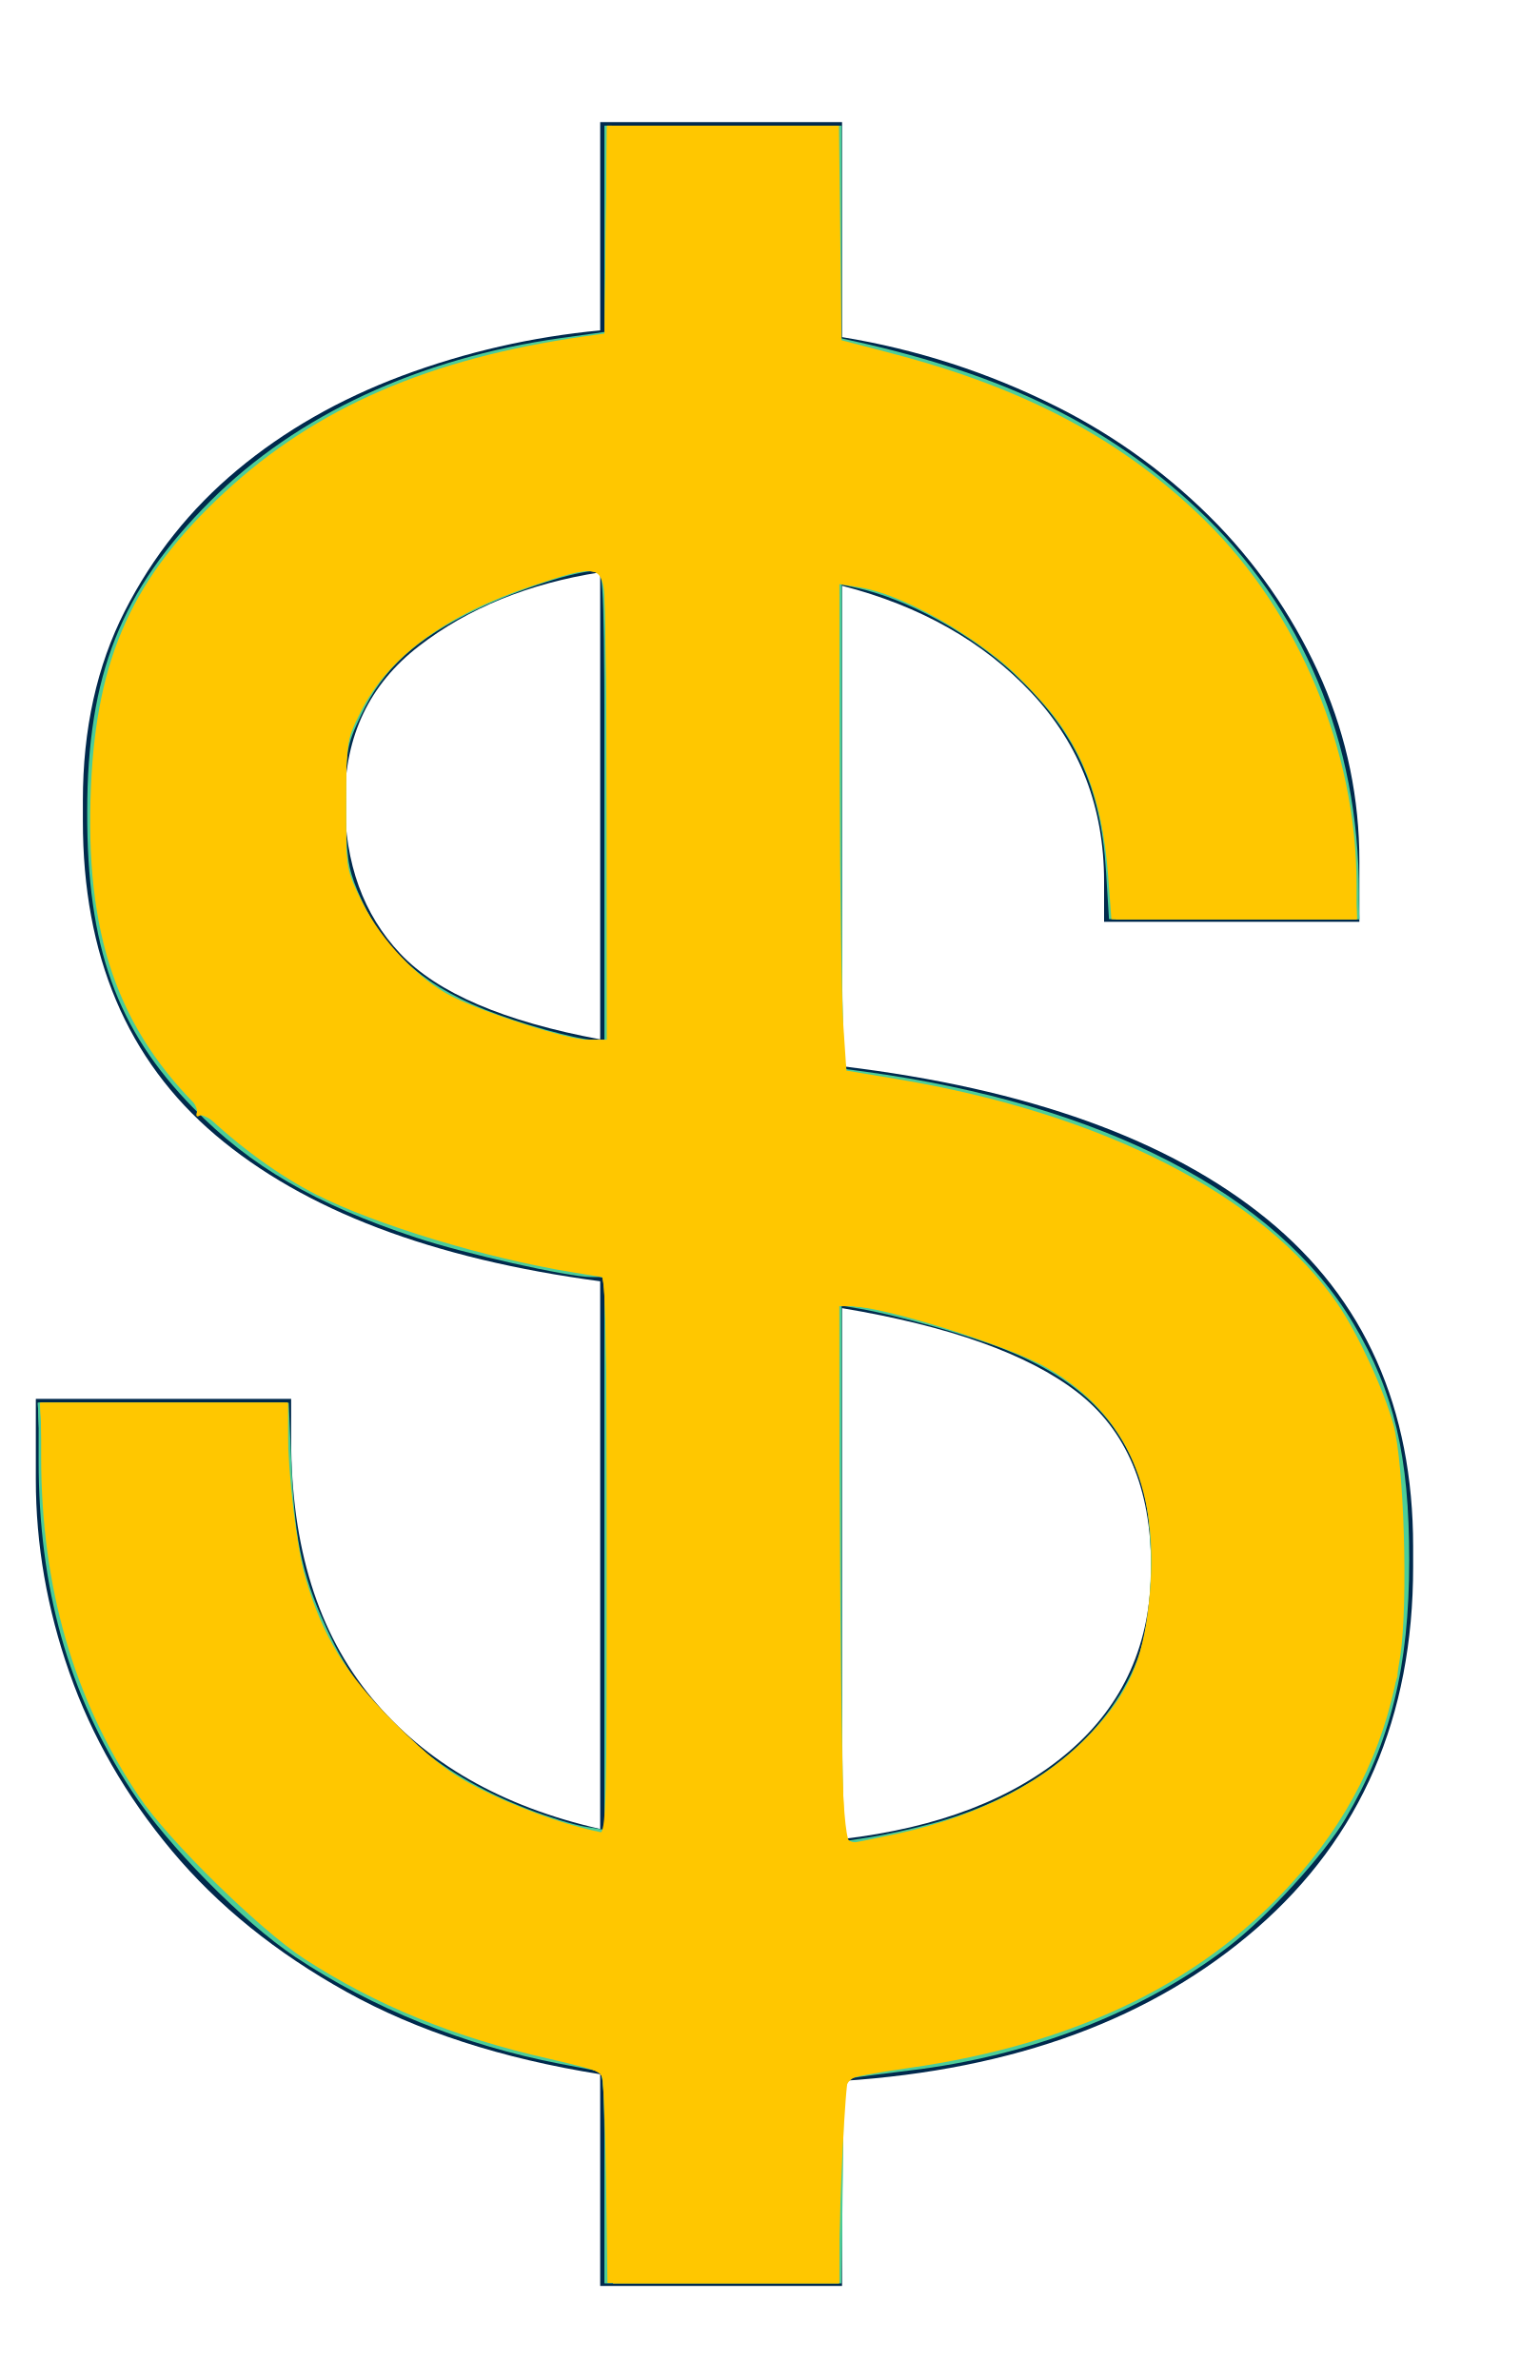
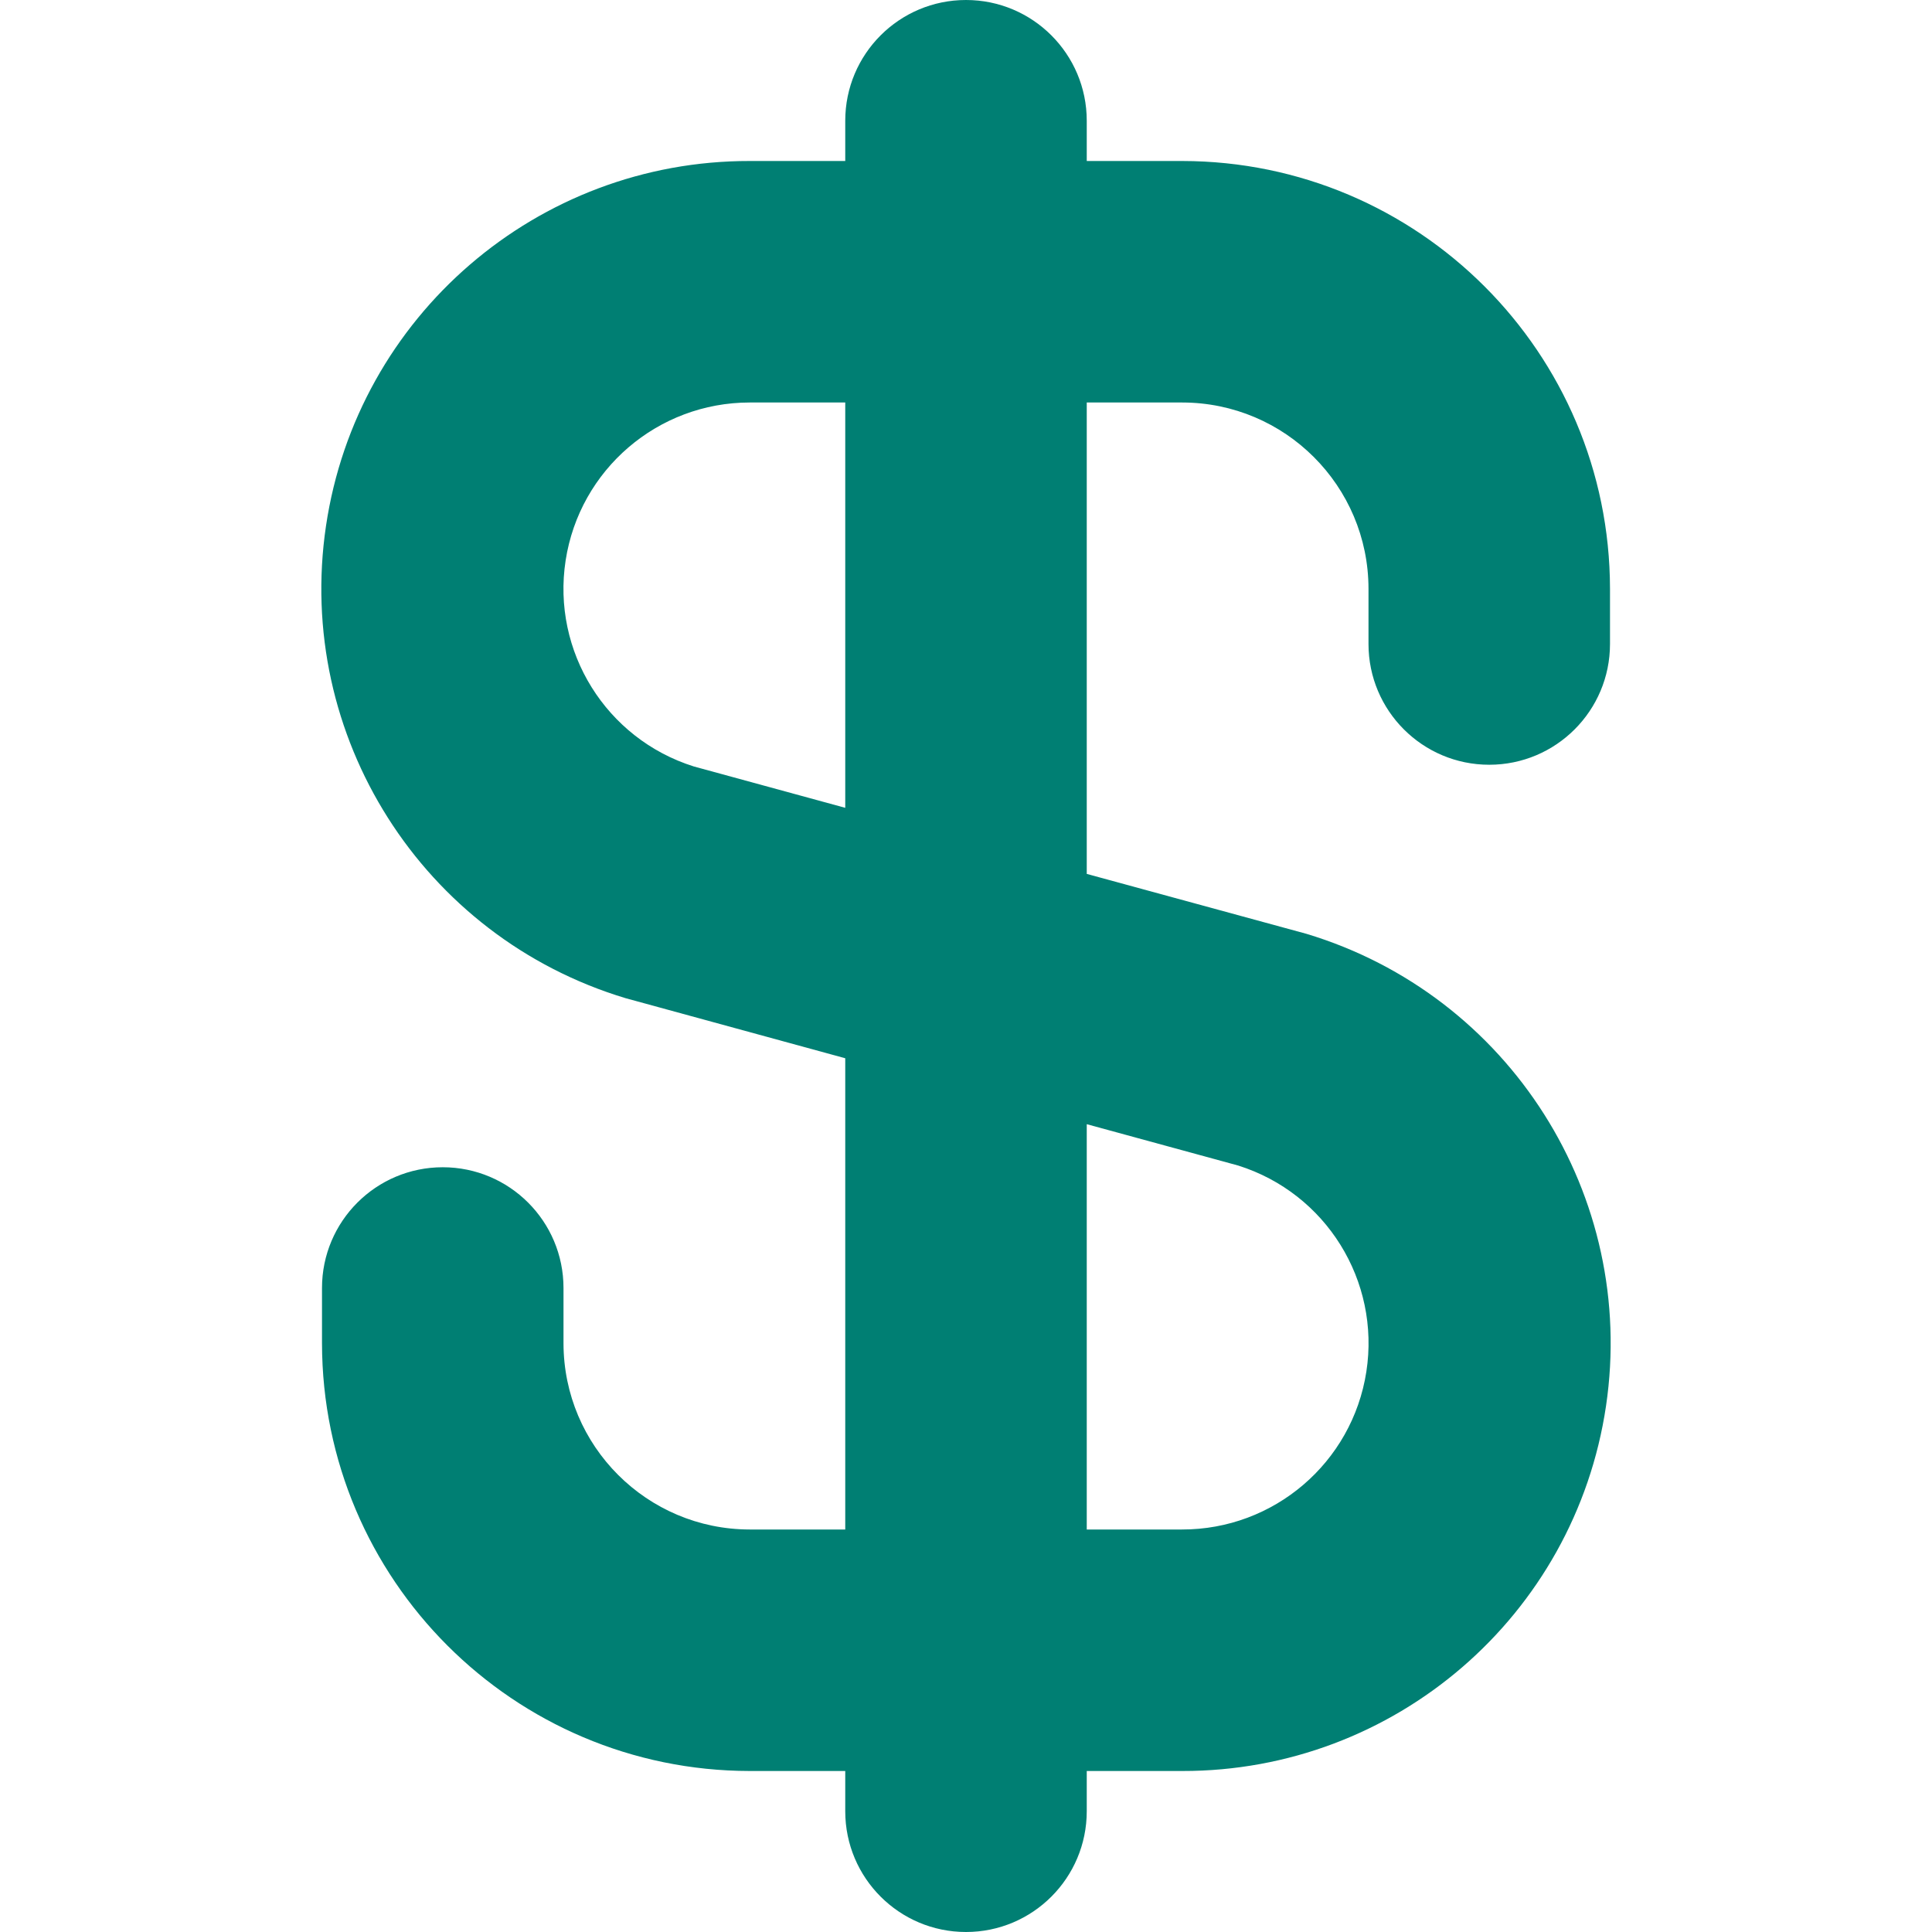
- <svg xmlns="http://www.w3.org/2000/svg" width="11" height="17" version="1.1" id="svg1">
+ <svg xmlns="http://www.w3.org/2000/svg" id="Bold" viewBox="0 0 24 24" width="512" height="512" version="1.1">
  <defs id="defs1" />
-   <path fill="#9EBBBD" d="m 6.016,16.328 v -1.464 c 1.232,-0.08 2.22,-0.444 2.964,-1.092 0.744,-0.648 1.116,-1.508 1.116,-2.58 V 11.048 C 10.096,10.056 9.748,9.276 9.052,8.708 8.356,8.14 7.344,7.776 6.016,7.616 V 4.184 c 0.56,0.144 1.012,0.4 1.356,0.768 0.344,0.368 0.516,0.816 0.516,1.344 V 6.584 H 9.712 V 6.152 C 9.712,5.704 9.624,5.276 9.448,4.868 A 3.783,3.783 0 0 0 8.704,3.752 4.251,4.251 0 0 0 7.54,2.9 5.324,5.324 0 0 0 6.016,2.408 V 0.872 H 4.288 V 2.36 A 5.532,5.532 0 0 0 2.872,2.684 C 2.424,2.852 2.032,3.076 1.696,3.356 1.36,3.636 1.092,3.972 0.892,4.364 c -0.2,0.392 -0.3,0.844 -0.3,1.356 v 0.144 c 0,0.96 0.316,1.708 0.948,2.244 0.632,0.536 1.548,0.884 2.748,1.044 v 3.912 C 3.584,12.904 3.04,12.592 2.656,12.128 2.272,11.664 2.08,11.048 2.08,10.28 V 9.992 H 0.256 v 0.576 c 0,0.464 0.08,0.924 0.24,1.38 0.16,0.456 0.404,0.88 0.732,1.272 0.328,0.392 0.744,0.728 1.248,1.008 0.504,0.28 1.108,0.476 1.812,0.588 v 1.512 z M 4.288,7.424 C 3.6,7.296 3.124,7.092 2.86,6.812 2.596,6.532 2.464,6.168 2.464,5.72 2.464,5.256 2.64,4.888 2.992,4.616 3.344,4.344 3.776,4.168 4.288,4.088 Z m 1.728,5.712 V 9.344 c 0.768,0.128 1.328,0.328 1.68,0.6 0.352,0.272 0.528,0.688 0.528,1.248 0,0.544 -0.196,0.984 -0.588,1.32 -0.392,0.336 -0.932,0.544 -1.62,0.624 z" id="path1" style="fill:#00294d;fill-opacity:1" />
-   <path style="fill:#4ccd99;stroke-width:0.035" d="M 4.319,15.555 V 14.802 L 3.999,14.741 C 3.321,14.611 2.659,14.344 2.108,13.977 1.736,13.729 1.193,13.178 0.94,12.79 0.488,12.097 0.276,11.346 0.276,10.432 V 10.02 H 1.17 2.063 l 0.02,0.458 c 0.025,0.558 0.083,0.811 0.285,1.227 0.265,0.546 0.746,0.964 1.402,1.217 0.145,0.056 0.328,0.112 0.406,0.125 l 0.142,0.023 V 11.096 9.122 l -0.095,-2.74e-4 C 4.059,9.121 3.313,8.954 2.972,8.84 2.256,8.603 1.788,8.331 1.382,7.915 0.833,7.354 0.621,6.765 0.623,5.798 0.624,4.82 0.863,4.218 1.505,3.577 2.12,2.964 2.993,2.559 4.005,2.415 L 4.319,2.371 V 1.635 0.898 H 5.166 6.012 V 1.658 2.417 l 0.095,0.021 C 7.177,2.677 7.915,3.037 8.554,3.635 9.307,4.34 9.709,5.295 9.709,6.379 V 6.565 H 8.816 7.923 L 7.902,6.228 C 7.865,5.616 7.68,5.219 7.246,4.814 6.94,4.529 6.48,4.277 6.124,4.2 L 6.012,4.175 V 5.904 7.632 l 0.164,0.022 c 1.697,0.232 2.944,0.875 3.495,1.803 0.29,0.488 0.397,0.943 0.397,1.686 1.07e-4,0.761 -0.132,1.299 -0.454,1.845 -0.152,0.258 -0.56,0.705 -0.836,0.916 -0.616,0.47 -1.424,0.784 -2.278,0.885 -0.183,0.022 -0.368,0.046 -0.411,0.054 -0.078,0.015 -0.078,0.016 -0.078,0.74 v 0.725 H 5.166 4.319 Z m 2.349,-2.532 c 0.71,-0.193 1.242,-0.618 1.456,-1.165 0.116,-0.296 0.133,-0.92 0.034,-1.246 C 8.02,10.157 7.72,9.858 7.187,9.642 6.938,9.542 6.411,9.394 6.142,9.348 L 6.012,9.326 v 1.914 1.914 l 0.199,-0.03 c 0.109,-0.017 0.315,-0.062 0.457,-0.101 z M 4.319,5.753 c 0,-1.488 -0.006,-1.676 -0.053,-1.676 -0.152,0 -0.556,0.13 -0.862,0.277 C 2.972,4.561 2.737,4.775 2.581,5.105 2.475,5.328 2.471,5.357 2.472,5.753 c 0.001,0.352 0.013,0.443 0.08,0.605 0.17,0.409 0.438,0.66 0.906,0.851 0.243,0.099 0.661,0.216 0.783,0.219 l 0.078,0.002 z" id="path2" />
-   <path style="fill:#4ccd99;stroke-width:0.035" d="m 4.319,15.551 c 0,-0.692 -0.005,-0.759 -0.06,-0.775 C 4.225,14.767 4.105,14.741 3.991,14.72 3.647,14.655 3.113,14.48 2.769,14.319 2.31,14.105 1.913,13.829 1.561,13.482 0.704,12.635 0.358,11.823 0.294,10.513 L 0.27,10.02 H 1.154 c 0.486,0 0.885,0.012 0.886,0.026 0.021,0.449 0.077,0.983 0.12,1.153 0.031,0.121 0.12,0.352 0.198,0.514 0.115,0.237 0.199,0.35 0.439,0.587 0.163,0.162 0.386,0.347 0.497,0.412 0.21,0.123 0.72,0.325 0.913,0.36 l 0.112,0.021 V 11.109 9.125 L 4.19,9.104 C 2.506,8.835 1.406,8.206 0.922,7.239 0.713,6.821 0.656,6.512 0.654,5.802 0.652,4.818 0.867,4.257 1.488,3.631 2.157,2.955 2.929,2.605 4.207,2.399 l 0.112,-0.018 V 1.64 0.898 H 5.166 6.012 V 1.671 2.444 l 0.205,0.04 c 0.836,0.164 1.714,0.603 2.295,1.145 0.742,0.693 1.105,1.504 1.178,2.633 L 9.71,6.565 H 8.831 7.952 L 7.933,6.366 C 7.866,5.695 7.787,5.447 7.53,5.105 7.232,4.71 6.689,4.343 6.194,4.202 l -0.181,-0.052 v 1.744 c 0,1.366 0.009,1.747 0.043,1.756 0.024,0.007 0.245,0.047 0.492,0.089 0.833,0.143 1.681,0.458 2.219,0.823 0.938,0.637 1.342,1.525 1.277,2.805 -0.034,0.674 -0.199,1.234 -0.491,1.675 -0.197,0.297 -0.637,0.744 -0.931,0.948 -0.613,0.424 -1.287,0.66 -2.298,0.807 l -0.294,0.043 -0.009,0.734 -0.009,0.734 H 5.165 4.319 Z m 2.114,-2.454 c 0.926,-0.205 1.568,-0.705 1.741,-1.357 0.067,-0.253 0.064,-0.896 -0.006,-1.134 C 8.068,10.263 7.855,9.992 7.534,9.797 7.31,9.661 6.74,9.461 6.305,9.366 L 6.012,9.302 v 1.932 c 0,1.817 0.004,1.931 0.06,1.931 0.033,-4.11e-4 0.196,-0.031 0.361,-0.067 z M 4.319,5.753 V 4.077 H 4.219 c -0.151,0 -0.54,0.128 -0.861,0.285 -0.356,0.173 -0.615,0.405 -0.769,0.69 l -0.118,0.218 9.09e-5,0.484 c 8.62e-5,0.458 0.005,0.494 0.095,0.678 0.122,0.249 0.322,0.476 0.547,0.62 0.215,0.138 0.897,0.377 1.076,0.377 l 0.13,2.139e-4 z" id="path3" />
-   <path style="fill:#4ccd99;stroke-width:0.035" d="m 4.319,15.551 c 0,-0.692 -0.005,-0.759 -0.06,-0.775 C 4.225,14.767 4.105,14.741 3.991,14.72 3.647,14.655 3.113,14.48 2.769,14.319 2.31,14.105 1.913,13.829 1.561,13.482 0.704,12.635 0.358,11.823 0.294,10.513 L 0.27,10.02 H 1.152 2.033 l 0.019,0.216 c 0.01,0.119 0.028,0.34 0.039,0.492 0.027,0.373 0.099,0.634 0.269,0.985 0.115,0.238 0.199,0.35 0.438,0.587 0.163,0.162 0.386,0.347 0.496,0.412 0.21,0.123 0.72,0.325 0.913,0.36 l 0.112,0.021 V 11.109 9.125 L 4.19,9.105 C 2.518,8.841 1.405,8.206 0.922,7.239 0.713,6.821 0.656,6.512 0.654,5.802 0.652,4.818 0.867,4.257 1.488,3.631 2.157,2.955 2.929,2.605 4.207,2.399 l 0.112,-0.018 V 1.64 0.898 H 5.166 6.012 V 1.669 2.439 l 0.213,0.044 c 0.934,0.193 1.872,0.694 2.455,1.312 0.639,0.677 0.938,1.407 1.012,2.467 l 0.021,0.302 H 8.833 7.952 L 7.932,6.366 C 7.889,5.952 7.841,5.697 7.773,5.525 7.546,4.95 6.899,4.408 6.194,4.203 L 6.012,4.15 v 1.744 c 0,1.366 0.009,1.747 0.043,1.756 0.024,0.007 0.245,0.047 0.492,0.089 0.833,0.143 1.681,0.458 2.219,0.823 0.938,0.637 1.342,1.525 1.277,2.805 -0.048,0.937 -0.289,1.521 -0.891,2.156 -0.676,0.714 -1.56,1.104 -2.917,1.288 l -0.207,0.028 -0.009,0.734 -0.009,0.734 H 5.165 4.319 Z m 2.263,-2.493 c 0.379,-0.09 0.852,-0.329 1.106,-0.56 0.395,-0.359 0.536,-0.713 0.536,-1.345 0,-0.743 -0.253,-1.153 -0.9,-1.457 C 7.049,9.566 6.437,9.378 6.172,9.342 L 6.012,9.32 v 1.899 c 0,1.045 0.011,1.91 0.023,1.923 0.027,0.027 0.165,0.006 0.547,-0.084 z M 4.319,5.753 V 4.077 H 4.219 c -0.153,0 -0.542,0.129 -0.858,0.285 C 2.999,4.541 2.741,4.771 2.589,5.05 l -0.119,0.219 9.09e-5,0.484 c 8.74e-5,0.465 0.004,0.492 0.101,0.691 0.135,0.276 0.426,0.559 0.719,0.7 0.272,0.131 0.755,0.28 0.916,0.283 l 0.112,0.002 z" id="path4" />
-   <path style="fill:#ffc700;fill-opacity:1;stroke-width:0.035" d="M 4.33,15.569 C 4.324,15.162 4.309,14.819 4.297,14.807 4.285,14.795 4.113,14.749 3.916,14.704 3.248,14.553 2.686,14.323 2.175,13.992 1.858,13.786 1.205,13.147 0.996,12.836 0.527,12.142 0.294,11.333 0.294,10.405 V 10.02 H 1.175 2.056 l 5.988e-4,0.199 c 9.304e-4,0.309 0.063,0.835 0.124,1.045 0.121,0.419 0.287,0.69 0.634,1.038 0.256,0.256 0.391,0.361 0.606,0.471 0.253,0.129 0.579,0.25 0.821,0.303 l 0.095,0.021 V 11.113 9.128 L 4.086,9.087 C 3.472,8.987 2.681,8.747 2.26,8.533 1.997,8.4 1.702,8.185 1.457,7.95 0.839,7.357 0.603,6.673 0.65,5.615 0.691,4.691 0.949,4.123 1.605,3.516 2.257,2.912 3.07,2.56 4.172,2.403 L 4.336,2.38 V 1.639 0.898 h 0.829 0.829 l 0.009,0.766 0.009,0.766 L 6.375,2.525 C 7.334,2.776 8.028,3.147 8.611,3.72 9.281,4.377 9.691,5.363 9.692,6.315 l 1.389e-4,0.251 H 8.816 7.94 L 7.917,6.258 C 7.874,5.69 7.73,5.326 7.405,4.961 7.099,4.618 6.494,4.252 6.138,4.195 l -0.143,-0.023 0.004,1.412 c 0.002,0.777 0.014,1.559 0.026,1.738 l 0.022,0.325 0.37,0.062 c 1.464,0.246 2.607,0.83 3.14,1.606 0.143,0.208 0.329,0.61 0.398,0.86 0.076,0.277 0.106,1.262 0.05,1.648 -0.086,0.589 -0.319,1.096 -0.715,1.558 -0.65,0.758 -1.577,1.218 -2.808,1.392 -0.22,0.031 -0.41,0.067 -0.422,0.079 -0.02,0.02 -0.063,0.865 -0.064,1.274 l -6.268e-4,0.181 H 5.168 4.34 Z M 6.416,13.097 C 7.014,12.964 7.478,12.721 7.804,12.37 8.062,12.09 8.162,11.865 8.207,11.461 8.297,10.656 8.06,10.105 7.481,9.771 7.206,9.612 6.307,9.33 6.073,9.33 l -0.078,-2.422e-4 1.403e-4,1.477 c 1.569e-4,1.654 0.025,2.359 0.083,2.357 0.021,-4.11e-4 0.173,-0.031 0.338,-0.067 z M 4.336,5.883 C 4.336,5.032 4.326,4.278 4.314,4.207 4.287,4.042 4.234,4.04 3.808,4.183 3.182,4.392 2.773,4.693 2.576,5.087 2.474,5.29 2.471,5.315 2.471,5.754 c 0,0.452 0.001,0.458 0.121,0.698 0.133,0.267 0.397,0.543 0.634,0.664 0.232,0.119 0.84,0.312 0.981,0.313 l 0.13,5.94e-4 z" id="path5" />
-   <path style="fill:#ffc700;fill-opacity:1;stroke-width:0.035" d="M 4.358,16.149 C 4.346,16.06 4.336,15.737 4.336,15.43 c 0,-0.395 -0.013,-0.575 -0.043,-0.613 C 4.269,14.787 4.102,14.727 3.922,14.684 3.083,14.484 2.413,14.173 1.904,13.748 0.809,12.834 0.389,11.967 0.31,10.461 L 0.287,10.02 H 1.171 2.056 v 0.291 c 0,0.588 0.113,1.104 0.321,1.471 0.142,0.251 0.659,0.781 0.905,0.93 0.212,0.128 0.717,0.328 0.925,0.367 l 0.13,0.024 v -1.992 c 0,-1.564 -0.009,-1.994 -0.043,-2.004 C 4.269,9.101 4.075,9.062 3.862,9.021 3.4,8.933 2.688,8.711 2.343,8.548 1.847,8.313 1.286,7.817 1.026,7.384 0.773,6.964 0.674,6.52 0.674,5.805 0.675,4.815 0.925,4.192 1.563,3.589 2.203,2.986 2.976,2.622 3.974,2.454 l 0.346,-0.058 0.009,-0.749 0.009,-0.749 H 5.145 c 0.705,0 0.81,0.007 0.829,0.055 0.012,0.03 0.021,0.378 0.021,0.772 v 0.718 l 0.302,0.079 c 2.097,0.549 3.248,1.812 3.376,3.706 l 0.023,0.337 H 8.835 7.973 L 7.951,6.457 C 7.94,6.398 7.93,6.293 7.929,6.224 7.928,6.028 7.837,5.645 7.742,5.438 7.482,4.87 6.733,4.288 6.107,4.169 L 5.995,4.148 v 1.549 c 0,0.852 0.01,1.643 0.022,1.759 l 0.022,0.21 0.246,0.04 c 1.327,0.217 2.34,0.66 2.979,1.303 0.189,0.19 0.29,0.331 0.421,0.587 0.287,0.56 0.3,0.63 0.3,1.564 l -4.571e-4,0.812 -0.111,0.328 c -0.35,1.035 -1.188,1.821 -2.358,2.213 -0.298,0.1 -0.721,0.194 -1.231,0.275 l -0.246,0.039 -0.022,0.283 c -0.012,0.156 -0.022,0.489 -0.022,0.741 l -2.07e-4,0.458 H 5.188 4.38 Z M 6.548,13.077 C 7.288,12.88 7.82,12.513 8.066,12.029 8.224,11.719 8.286,11.135 8.202,10.739 8.118,10.339 7.919,10.042 7.588,9.821 7.347,9.66 6.497,9.365 6.195,9.338 l -0.2,-0.018 v 1.71 c 0,0.941 0.01,1.806 0.022,1.922 0.021,0.2 0.027,0.212 0.112,0.212 0.05,-4.8e-5 0.238,-0.039 0.418,-0.088 z M 4.336,5.808 c 0,-0.892 -0.009,-1.646 -0.021,-1.676 C 4.283,4.048 4.101,4.065 3.76,4.184 3.173,4.388 2.749,4.705 2.564,5.077 2.476,5.255 2.471,5.292 2.471,5.754 c 0,0.476 0.003,0.494 0.105,0.699 0.123,0.246 0.419,0.561 0.629,0.669 0.235,0.121 0.825,0.303 0.985,0.305 l 0.147,0.001 z" id="path6" />
-   <path style="fill:#ffc700;fill-opacity:1;stroke-width:0.035" d="M 4.358,16.149 C 4.346,16.06 4.336,15.735 4.336,15.425 c 0,-0.445 -0.01,-0.573 -0.05,-0.613 C 4.259,14.785 4.092,14.727 3.915,14.684 3.075,14.479 2.413,14.171 1.907,13.751 1.34,13.281 0.973,12.835 0.725,12.318 0.464,11.773 0.353,11.275 0.308,10.444 L 0.285,10.02 H 1.17 2.056 v 0.291 c 0,0.647 0.139,1.194 0.402,1.582 0.203,0.3 0.669,0.74 0.932,0.881 0.21,0.112 0.79,0.321 0.891,0.321 0.05,0 0.055,-0.187 0.055,-1.988 0,-1.56 -0.009,-1.991 -0.043,-2.001 C 4.269,9.1 4.102,9.067 3.922,9.034 3.561,8.969 2.968,8.801 2.591,8.658 2.293,8.545 1.968,8.353 1.683,8.121 1.563,8.024 1.449,7.955 1.428,7.968 1.406,7.982 1.397,7.972 1.407,7.943 1.416,7.917 1.359,7.822 1.281,7.732 0.984,7.392 0.786,6.961 0.711,6.496 0.691,6.372 0.674,6.061 0.674,5.805 0.675,4.817 0.921,4.202 1.56,3.592 2.184,2.995 2.965,2.625 3.956,2.457 l 0.363,-0.062 0.009,-0.749 0.009,-0.749 0.82,0.009 0.82,0.009 0.009,0.764 0.009,0.764 0.302,0.079 C 8.075,2.987 9.185,3.979 9.556,5.432 9.616,5.669 9.687,6.221 9.691,6.487 l 0.001,0.078 H 8.832 7.972 L 7.952,6.487 C 7.94,6.445 7.93,6.34 7.93,6.254 7.928,6.008 7.836,5.635 7.718,5.39 7.588,5.122 7.121,4.642 6.816,4.462 6.594,4.332 6.275,4.199 6.107,4.169 l -0.112,-0.021 2.457e-4,1.528 c 1.351e-4,0.84 0.01,1.63 0.022,1.754 l 0.021,0.225 0.505,0.097 c 0.998,0.193 1.888,0.559 2.453,1.011 0.339,0.272 0.521,0.495 0.714,0.879 0.26,0.517 0.276,0.6 0.276,1.501 0,0.908 -0.022,1.031 -0.276,1.555 -0.508,1.047 -1.587,1.768 -3.024,2.019 -0.692,0.121 -0.636,0.092 -0.661,0.332 -0.012,0.113 -0.024,0.443 -0.026,0.733 l -0.004,0.527 H 5.188 4.38 Z M 6.541,13.078 C 7.291,12.877 7.827,12.501 8.084,11.995 8.224,11.719 8.281,11.114 8.202,10.739 8.108,10.291 7.837,9.941 7.425,9.734 7.113,9.577 6.461,9.368 6.199,9.341 L 5.991,9.319 6.002,11.199 c 0.006,1.034 0.023,1.899 0.039,1.923 0.04,0.062 0.139,0.054 0.501,-0.043 z M 4.336,5.808 c 0,-0.892 -0.009,-1.646 -0.021,-1.676 C 4.285,4.053 4.113,4.063 3.823,4.162 3.304,4.338 2.886,4.604 2.683,4.887 2.491,5.154 2.471,5.239 2.471,5.764 c 0,0.462 0.004,0.487 0.102,0.684 C 2.686,6.674 2.967,6.977 3.181,7.103 3.381,7.221 4.016,7.425 4.19,7.427 l 0.147,0.002 z" id="path7" />
+   <path d="M 18.5,9.5 A 1.5,1.5 0 0 0 20,8 V 7.313 A 5.32,5.32 0 0 0 14.687,2 H 13.5 V 1.5 a 1.5,1.5 0 0 0 -3,0 V 2 H 9.313 A 5.313,5.313 0 0 0 7.772,12.4 L 10.5,13.146 V 19 H 9.313 A 2.316,2.316 0 0 1 7,16.687 V 16 a 1.5,1.5 0 0 0 -3,0 v 0.687 A 5.32,5.32 0 0 0 9.313,22 H 10.5 v 0.5 a 1.5,1.5 0 0 0 3,0 V 22 h 1.187 A 5.313,5.313 0 0 0 16.228,11.6 L 13.5,10.856 V 5 h 1.187 A 2.316,2.316 0 0 1 17,7.313 V 8 a 1.5,1.5 0 0 0 1.5,1.5 z m -3.118,4.979 A 2.314,2.314 0 0 1 14.682,19 H 13.5 V 13.965 Z M 10.5,10.035 8.618,9.521 A 2.314,2.314 0 0 1 9.313,5 H 10.5 Z" id="path1" style="fill:#007f73;fill-opacity:1" />
</svg>
